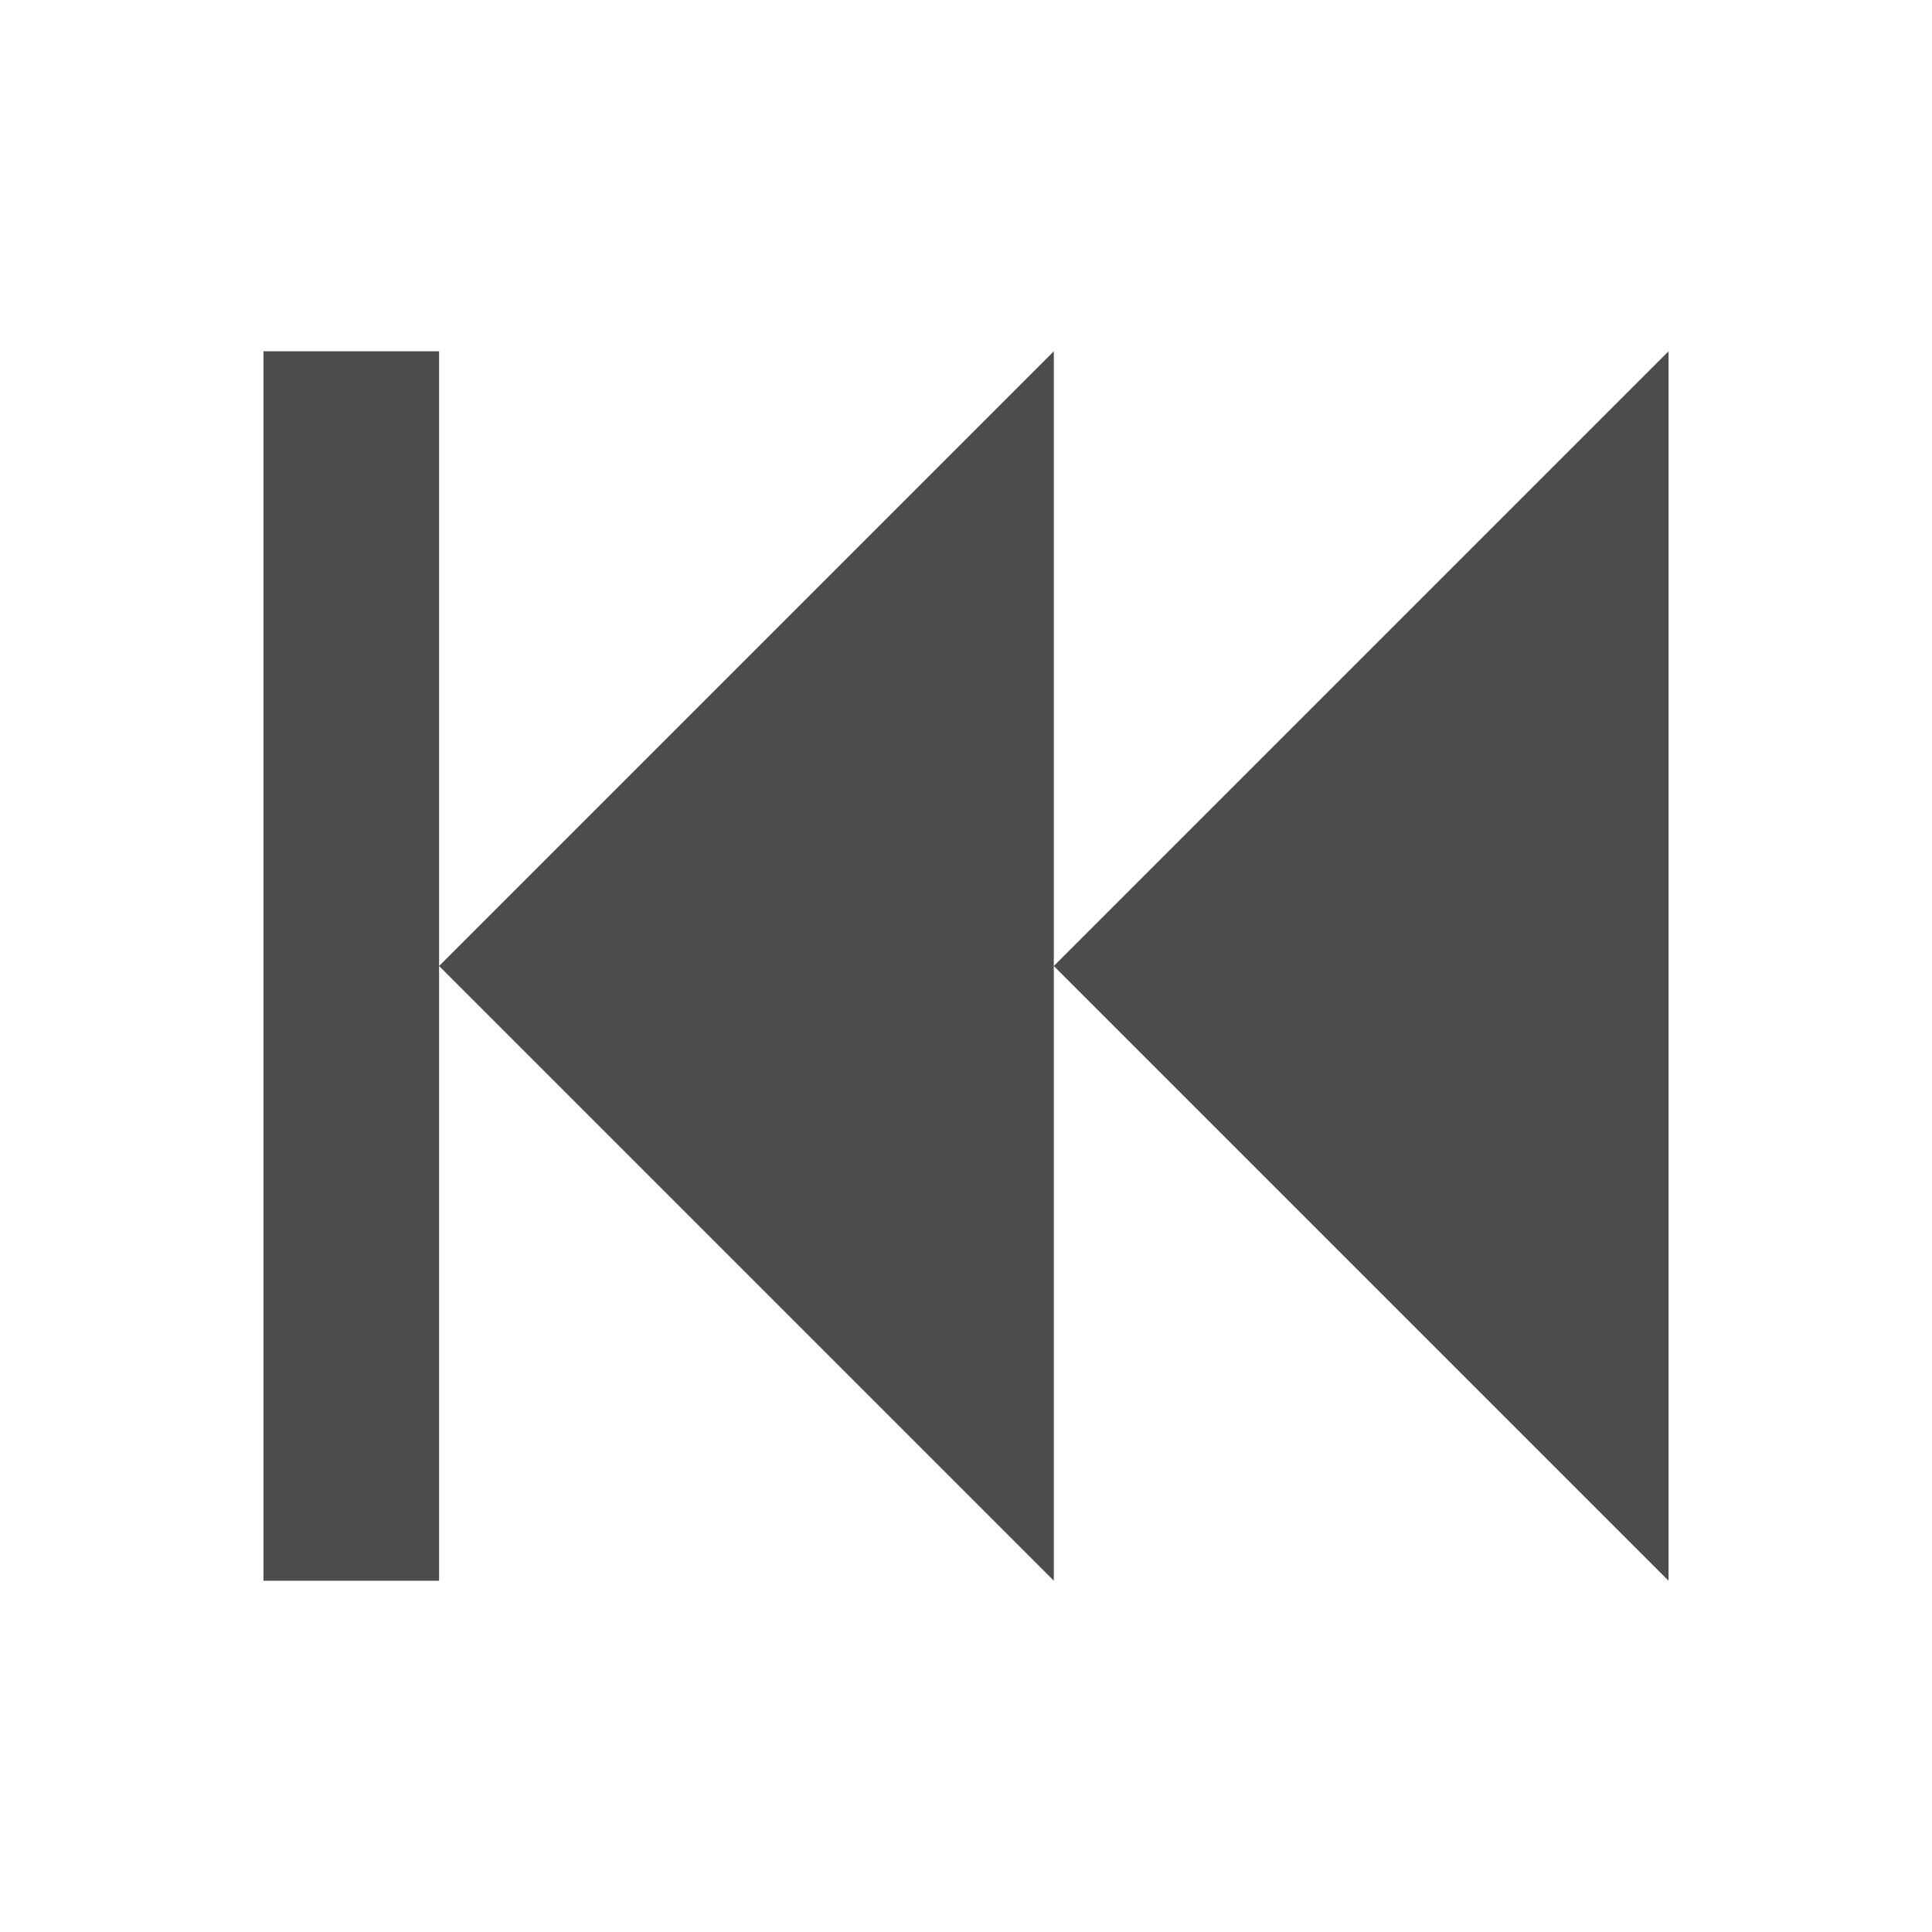
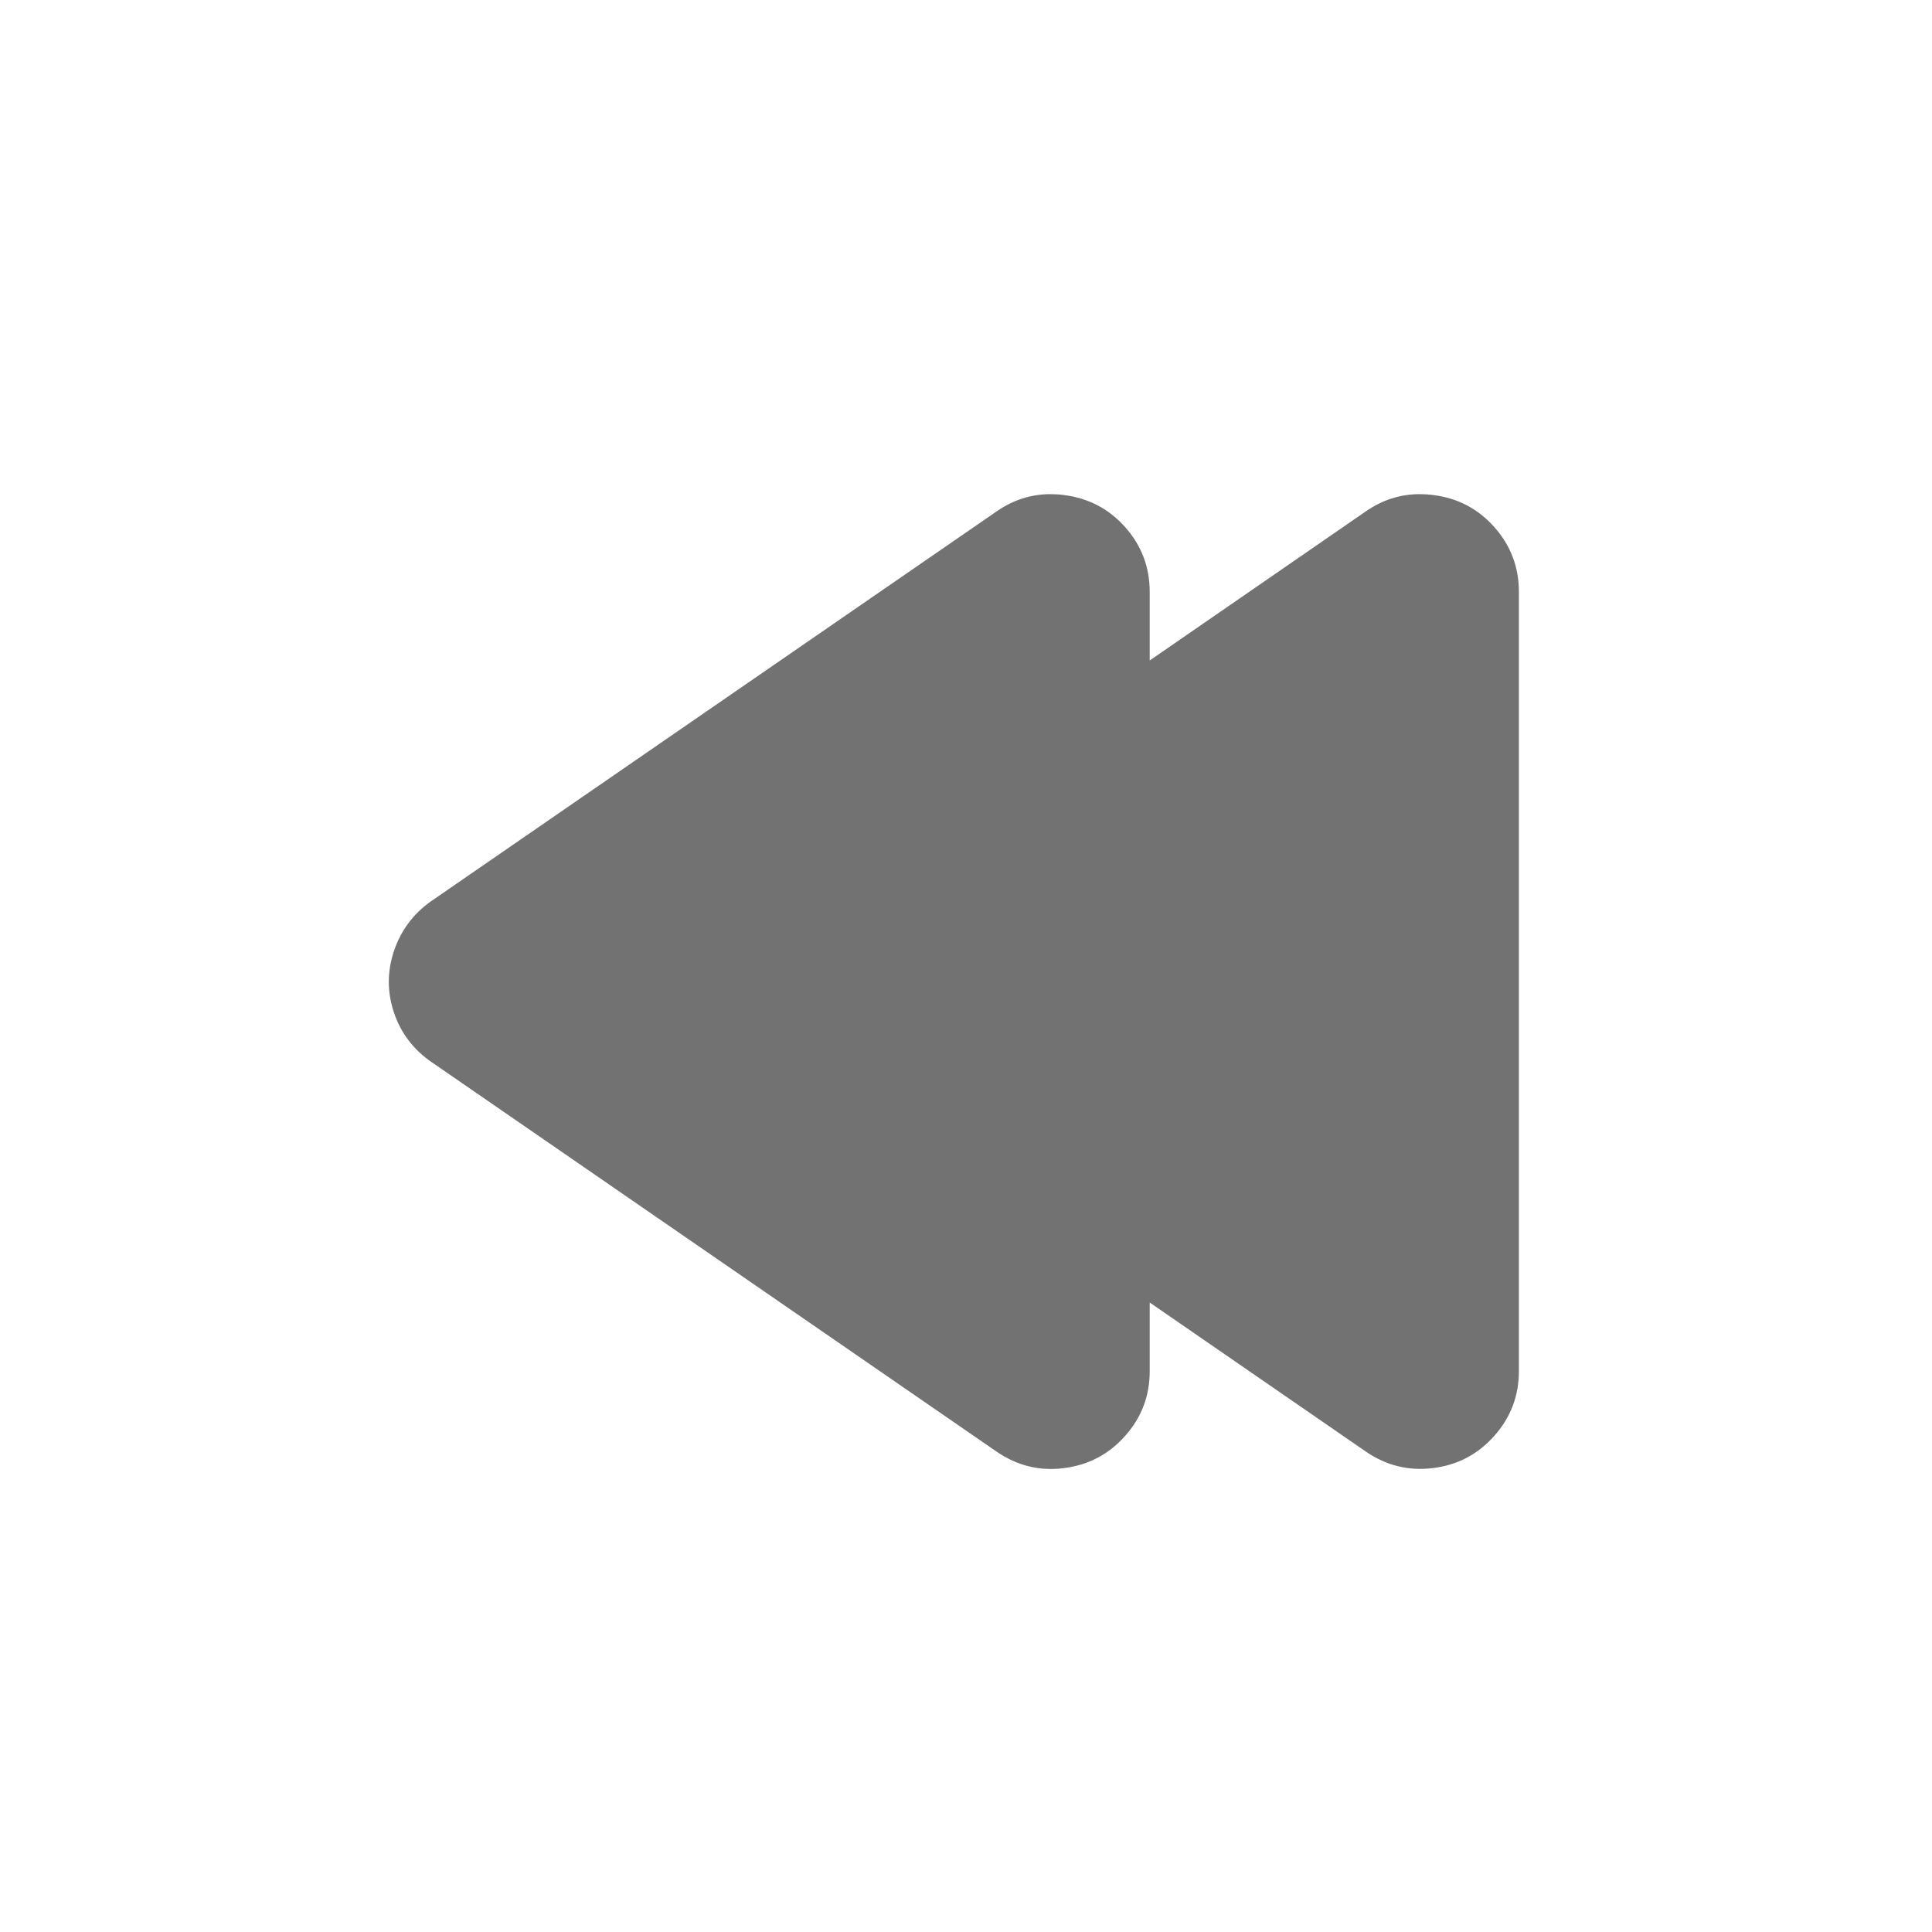
- <svg xmlns="http://www.w3.org/2000/svg" viewBox="0 0 22 22">
+ <svg xmlns="http://www.w3.org/2000/svg" viewBox="0 0 22 22" version="1.1" id="svg6">
  <defs id="defs3051">
    <style type="text/css" id="current-color-scheme">
      .ColorScheme-Text {
        color:#4d4d4d
      }
      </style>
  </defs>
-   <path style="fill:currentColor;fill-opacity:1;stroke:none" class="ColorScheme-Text" d="m 19,4 0,14 -7,-7 M 5,4 5,18 3,18 3,4 m 9,0 0,14 -7,-7" />
+   <path id="path32" style="color:#363636;opacity:0.7;fill:currentColor;fill-opacity:1;stroke-width:1.055" class="ColorScheme-Text" d="m 11.961,5.627 c -0.219,5.127e-4 -0.423,0.065 -0.612,0.196 L 4.908,10.263 c -0.203,0.143 -0.344,0.334 -0.422,0.567 -0.078,0.233 -0.078,0.465 0,0.7 0.078,0.233 0.223,0.424 0.428,0.564 l 6.436,4.437 c 0.233,0.159 0.485,0.222 0.764,0.187 0.279,-0.035 0.512,-0.157 0.698,-0.367 0.187,-0.21 0.28,-0.456 0.28,-0.738 v -0.781 l 2.462,1.698 c 0.233,0.159 0.487,0.222 0.766,0.187 0.279,-0.035 0.51,-0.157 0.696,-0.367 0.187,-0.21 0.28,-0.456 0.28,-0.738 V 6.74 c 0,-0.281 -0.093,-0.528 -0.28,-0.738 -0.187,-0.21 -0.417,-0.33 -0.696,-0.365 -0.052,-0.007 -0.104,-0.01 -0.155,-0.01 -0.219,5.126e-4 -0.423,0.065 -0.612,0.196 L 13.092,7.521 V 6.74 c 0,-0.281 -0.093,-0.528 -0.28,-0.738 -0.187,-0.21 -0.419,-0.33 -0.698,-0.365 -0.052,-0.007 -0.102,-0.01 -0.152,-0.01 z" />
</svg>
